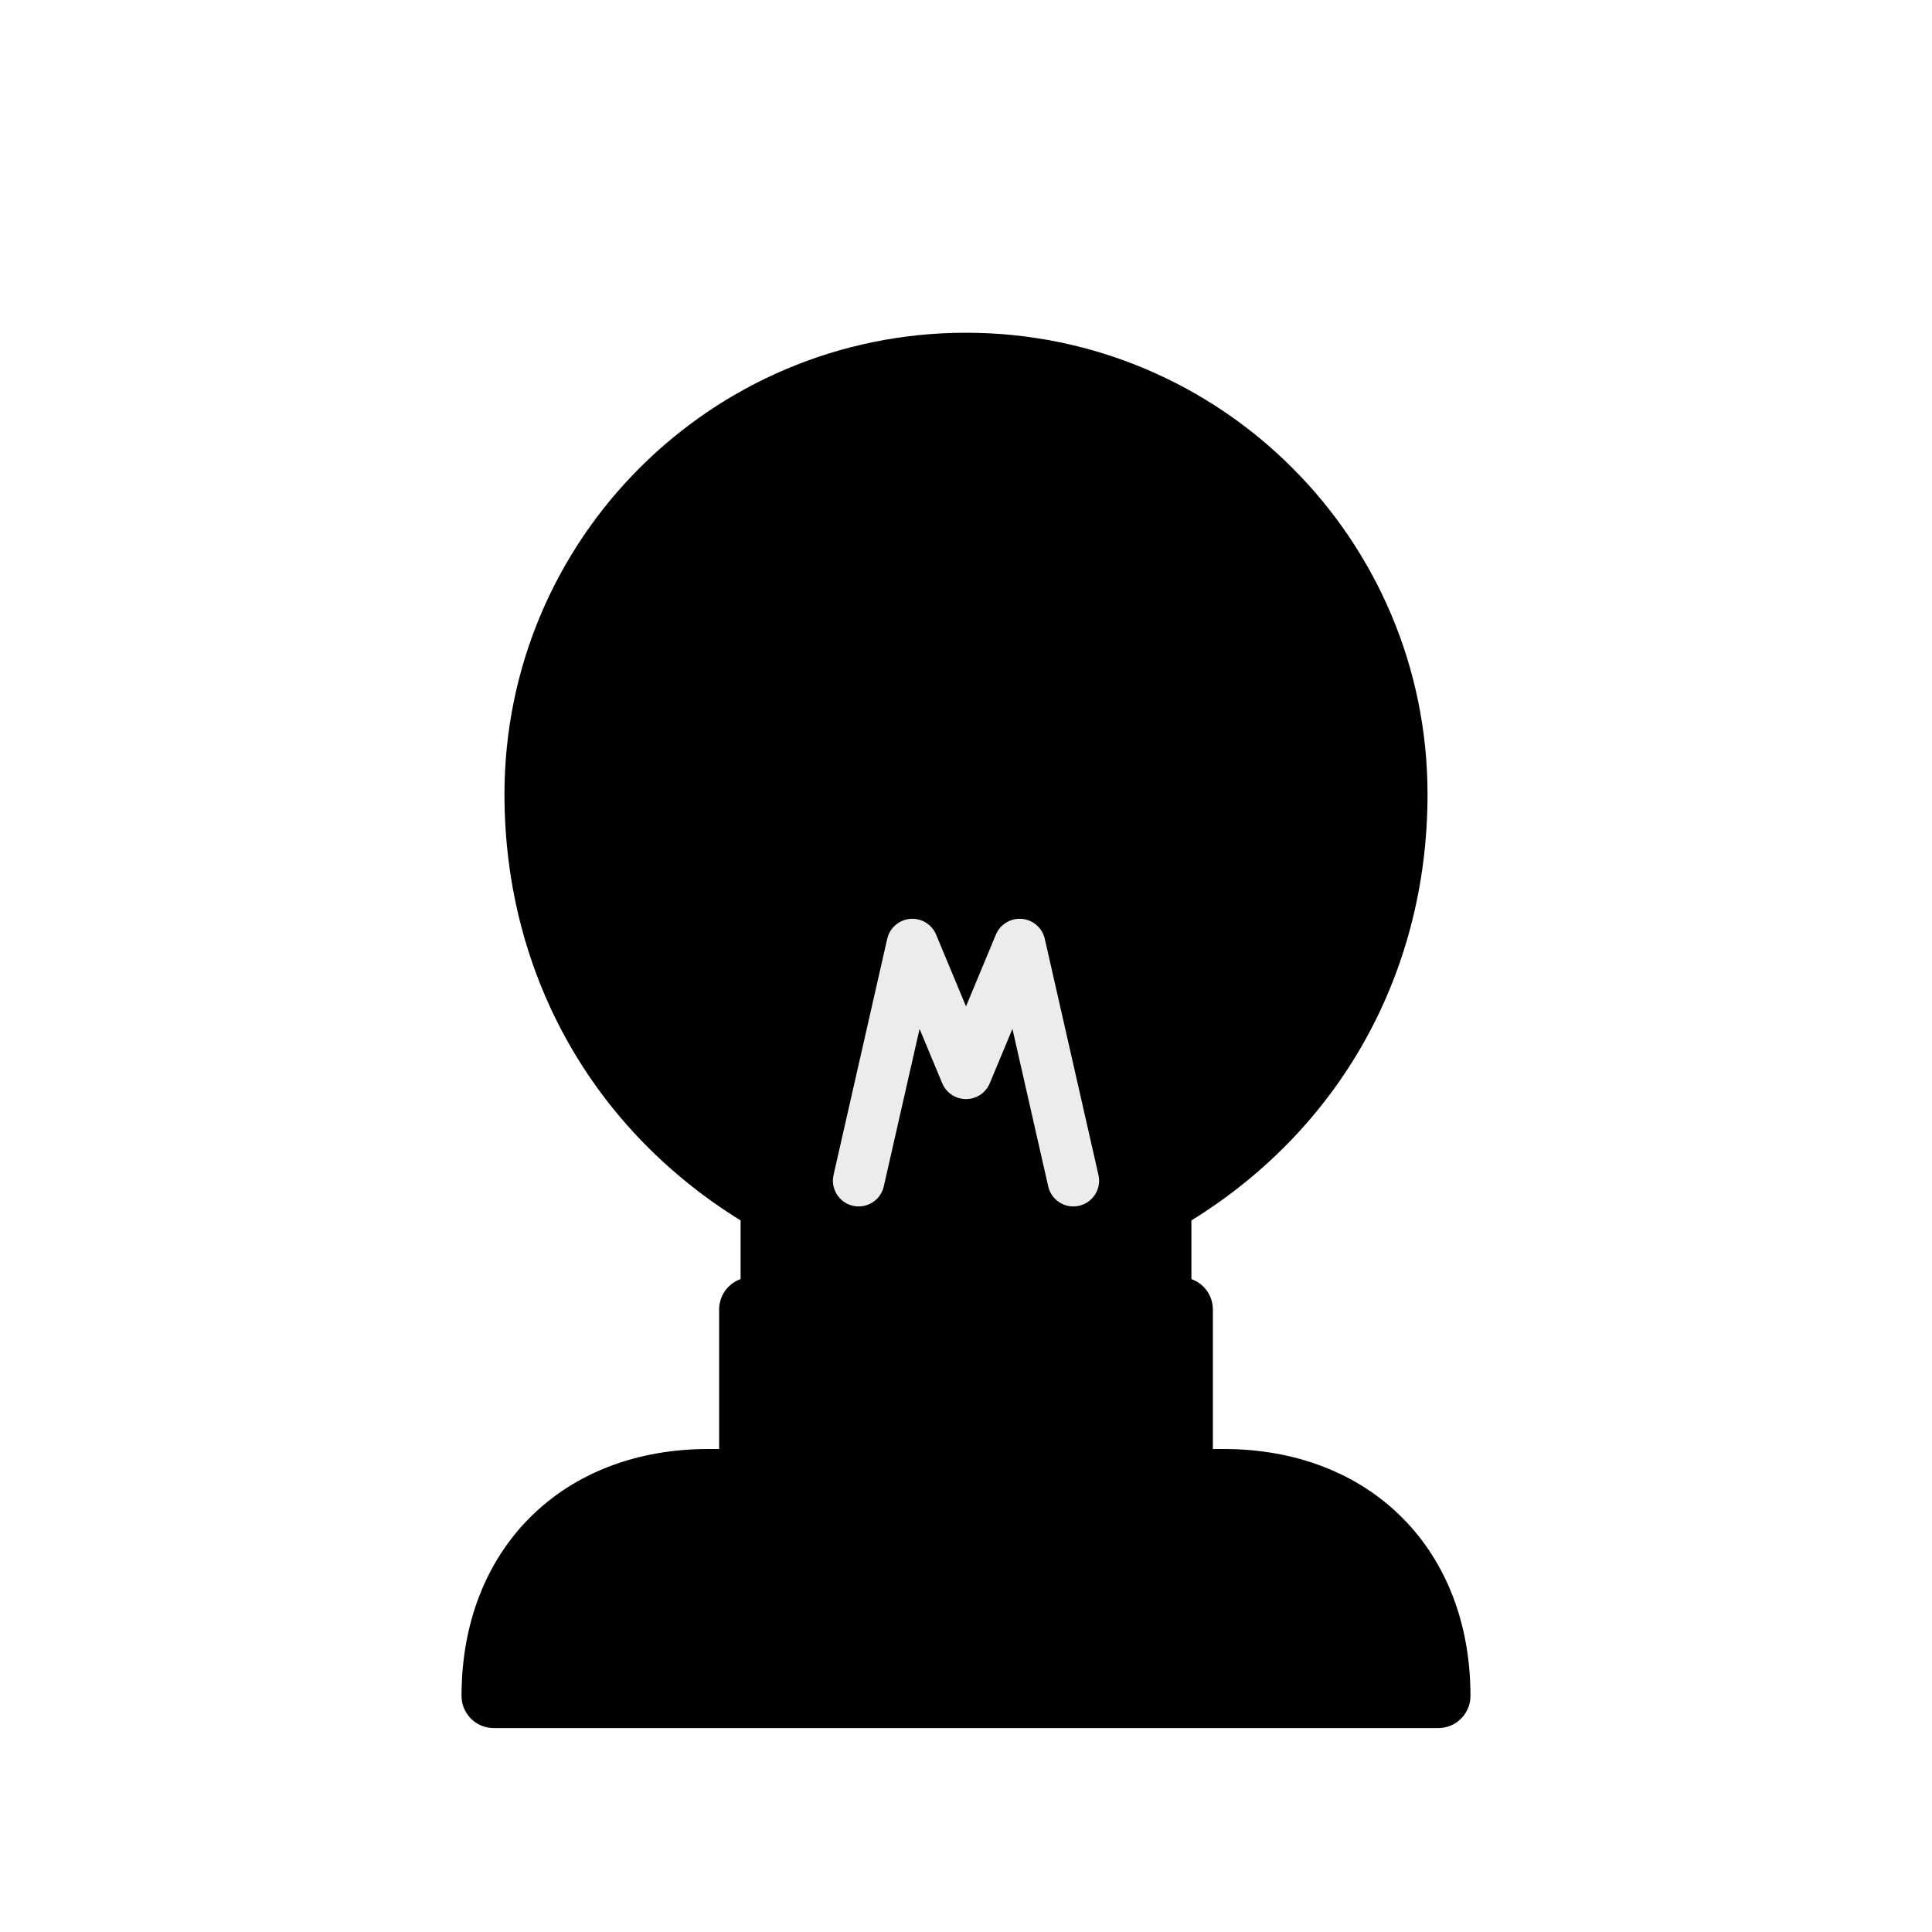
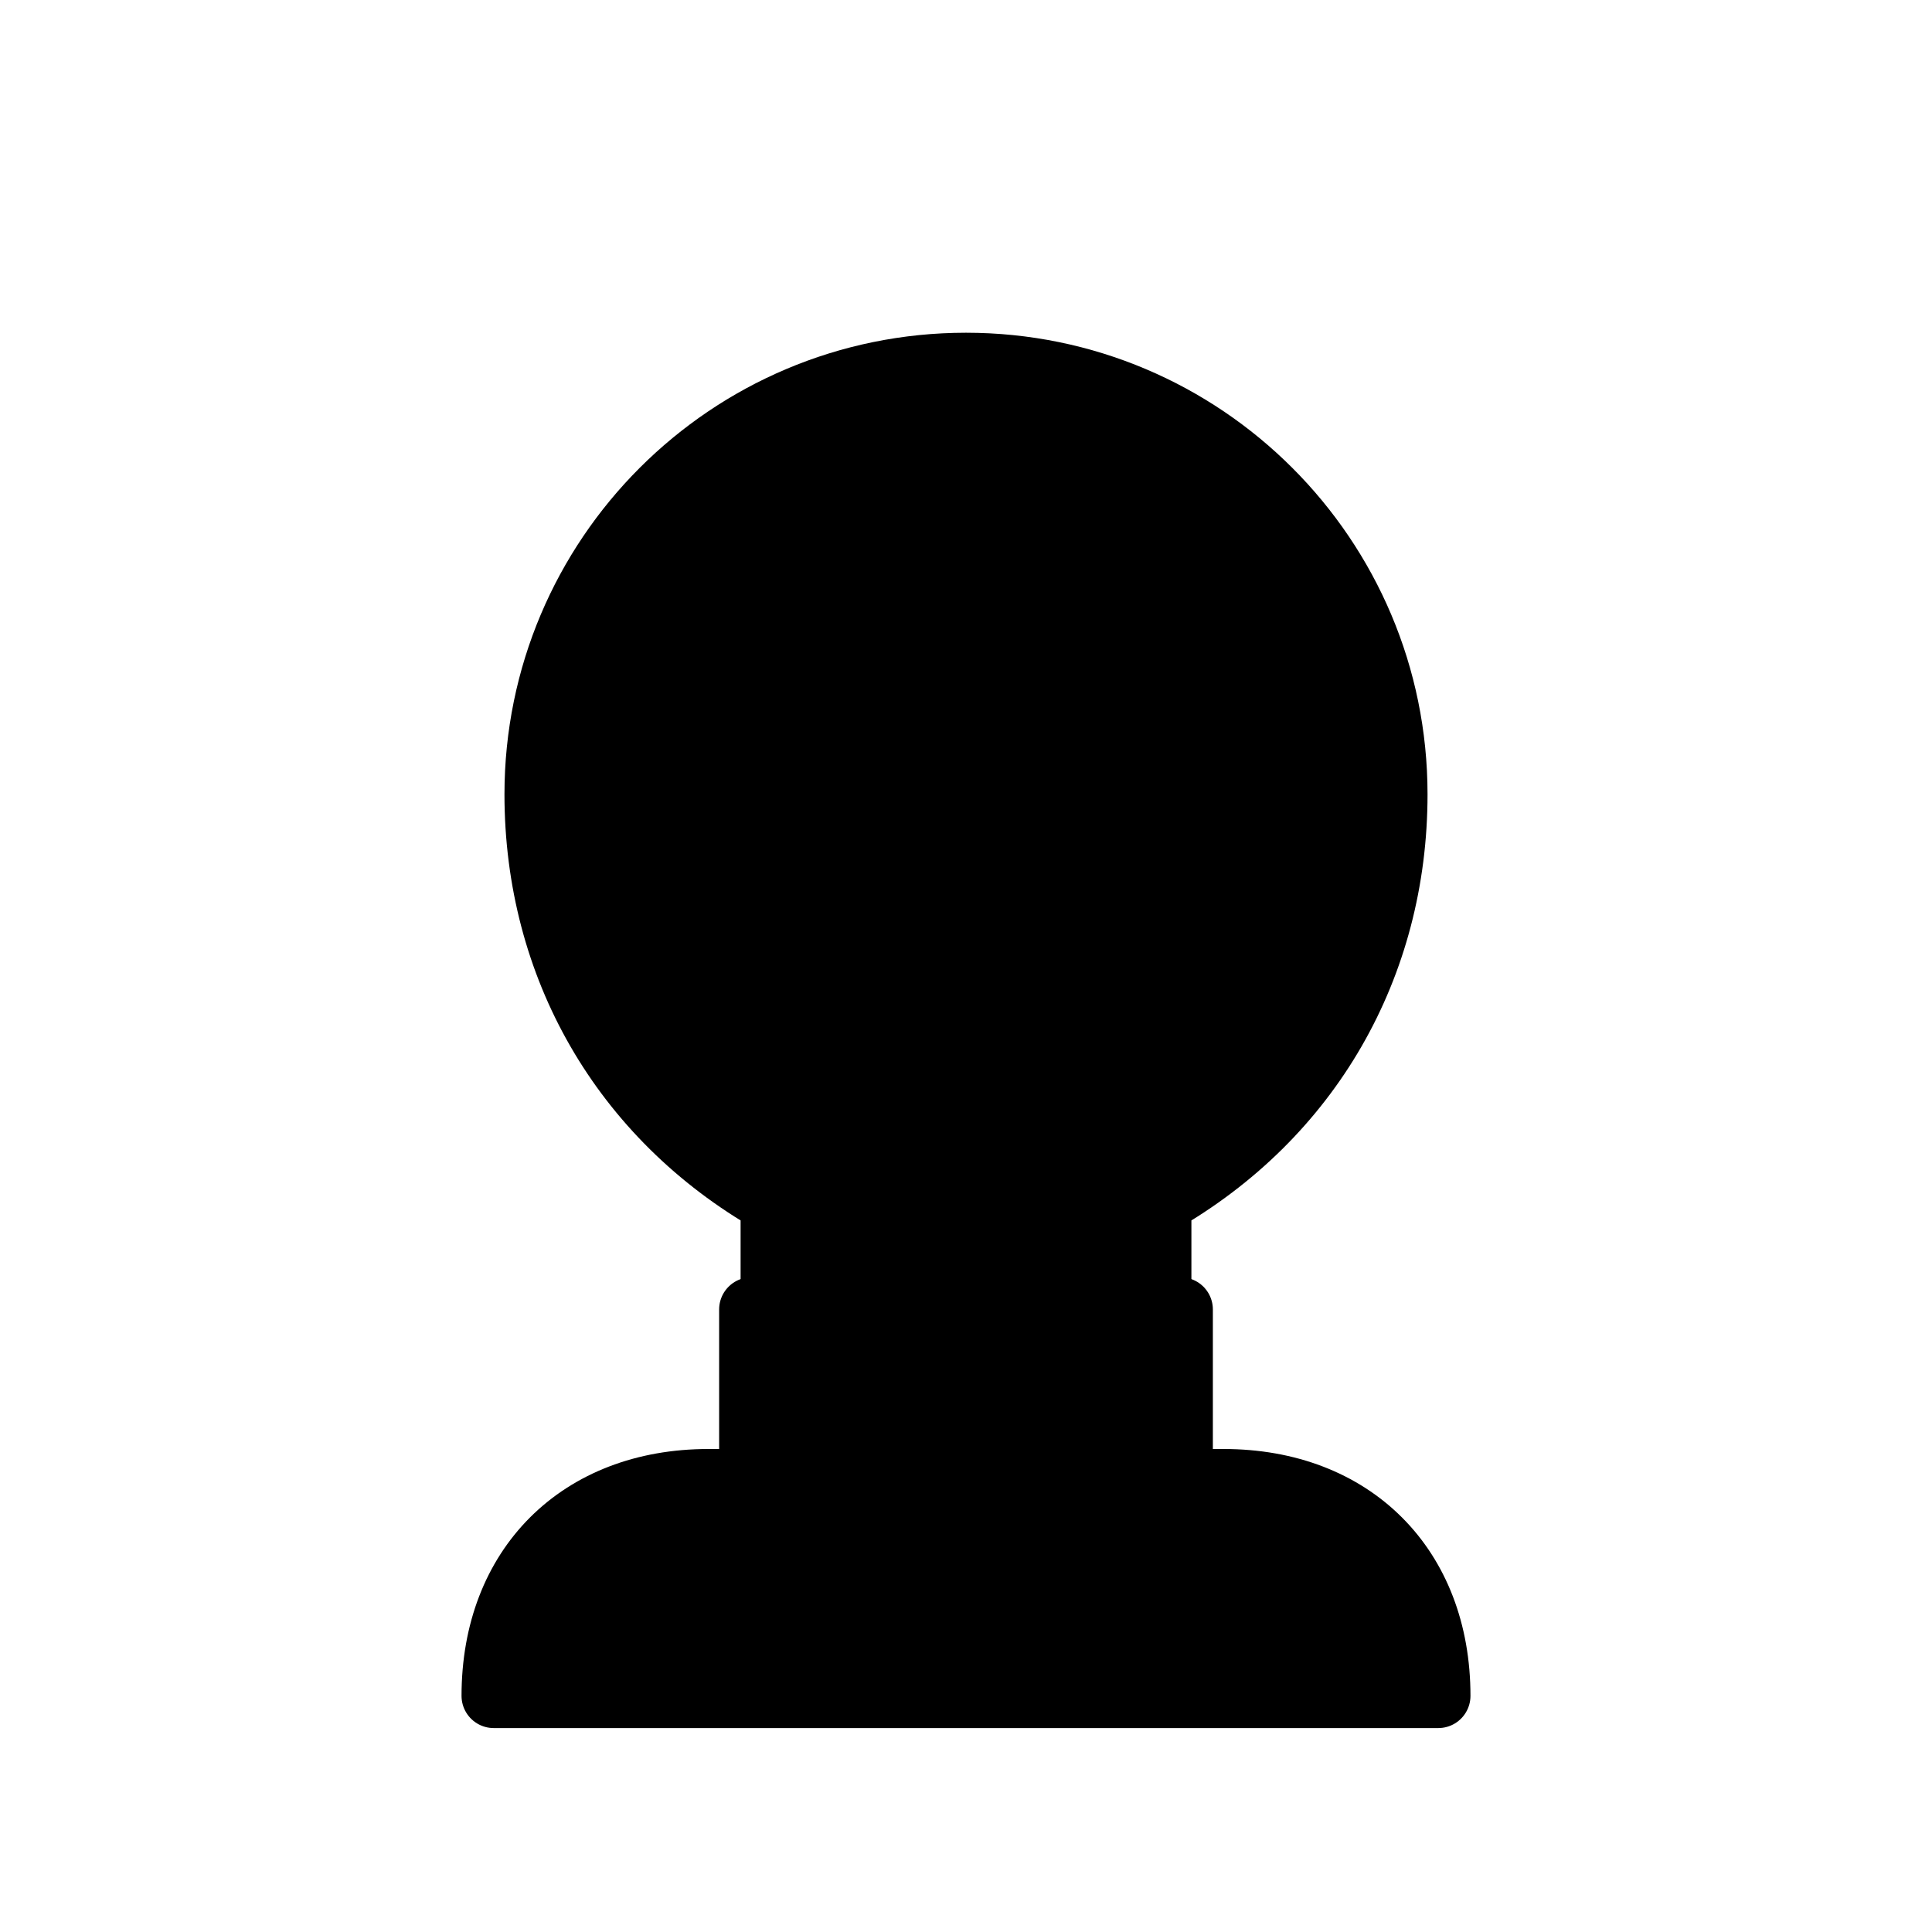
<svg xmlns="http://www.w3.org/2000/svg" width="45" height="45">
  <g stroke="#000" stroke-width="1.5" stroke-linecap="round" stroke-linejoin="round" fill="#000">
    <path d="M18 28c-3.5-2-5.5-5.5-5.5-9.5a10 10 0 0 1 20 0c0 4-2 7.5-5.5 9.5v2.5H18z" />
    <path d="M17.5 30.5h10v4h-10z" />
    <path d="M11.5 39.5h22c0-3-2-5-5-5h-12c-3 0-5 2-5 5z" />
  </g>
-   <path d="M20 27.5l1.25-5.5 1.25 3 1.25-3 1.25 5.5" fill="none" stroke="#ececec" stroke-width="1.2" stroke-linecap="round" stroke-linejoin="round" />
</svg>
